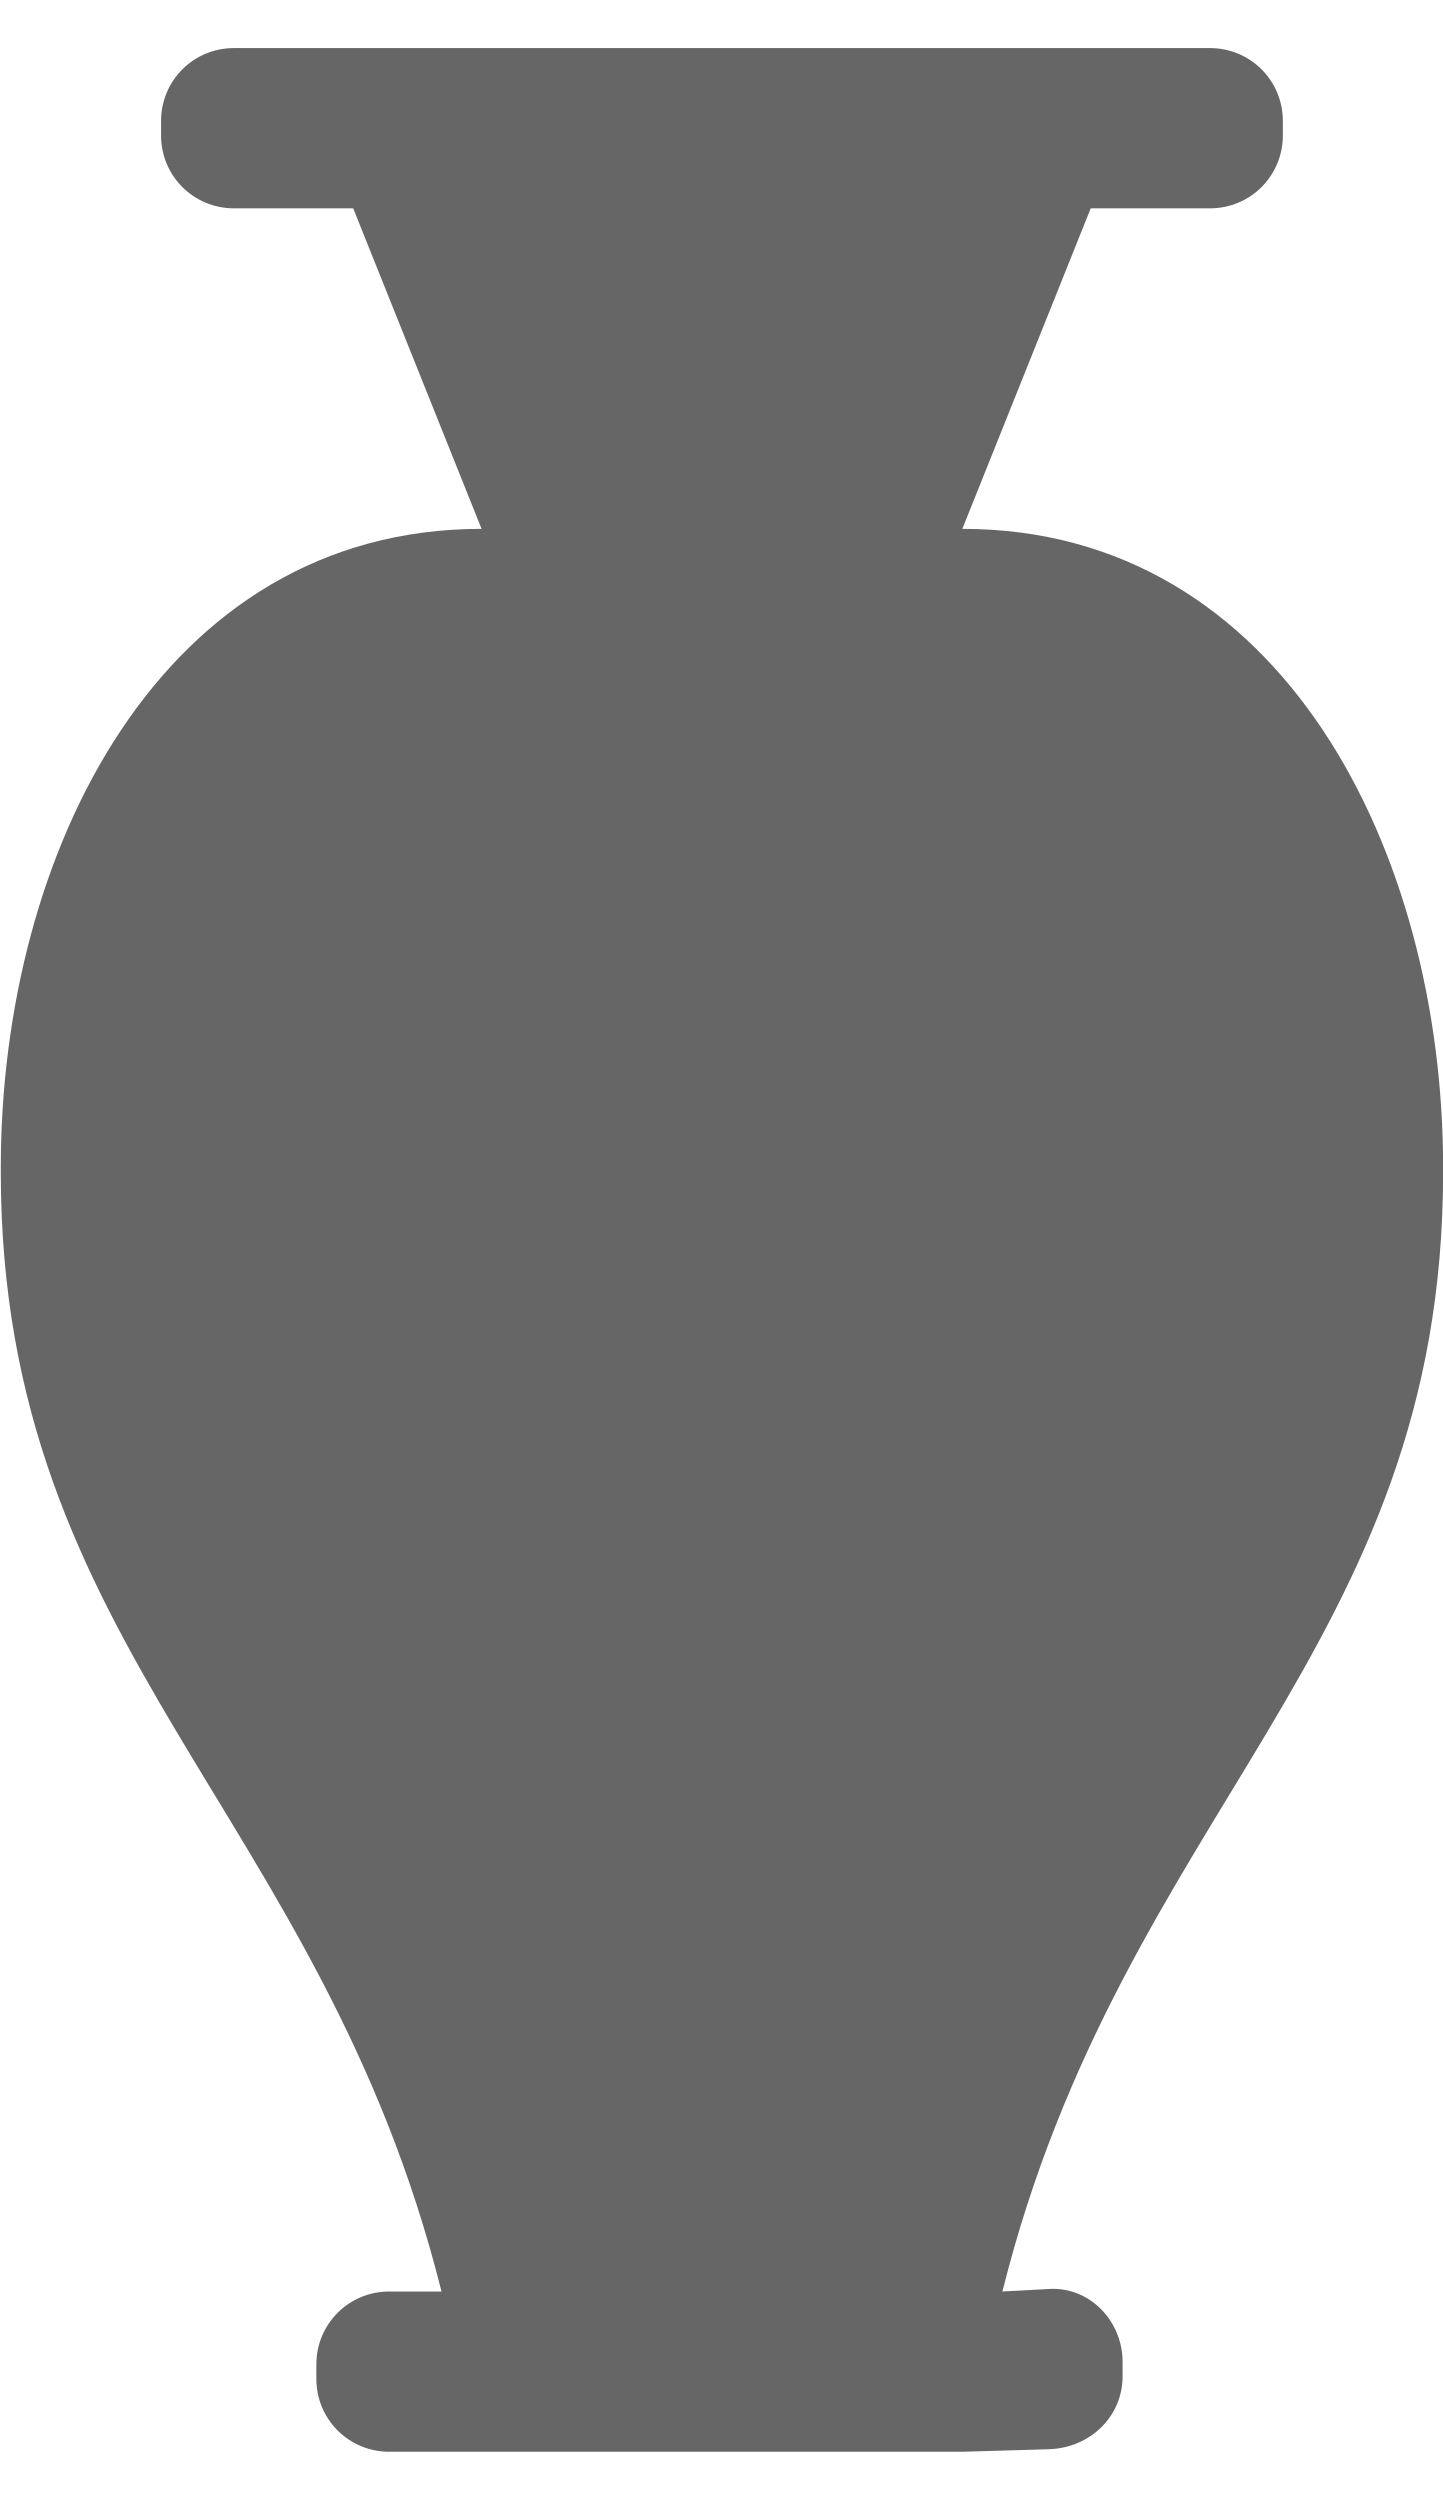
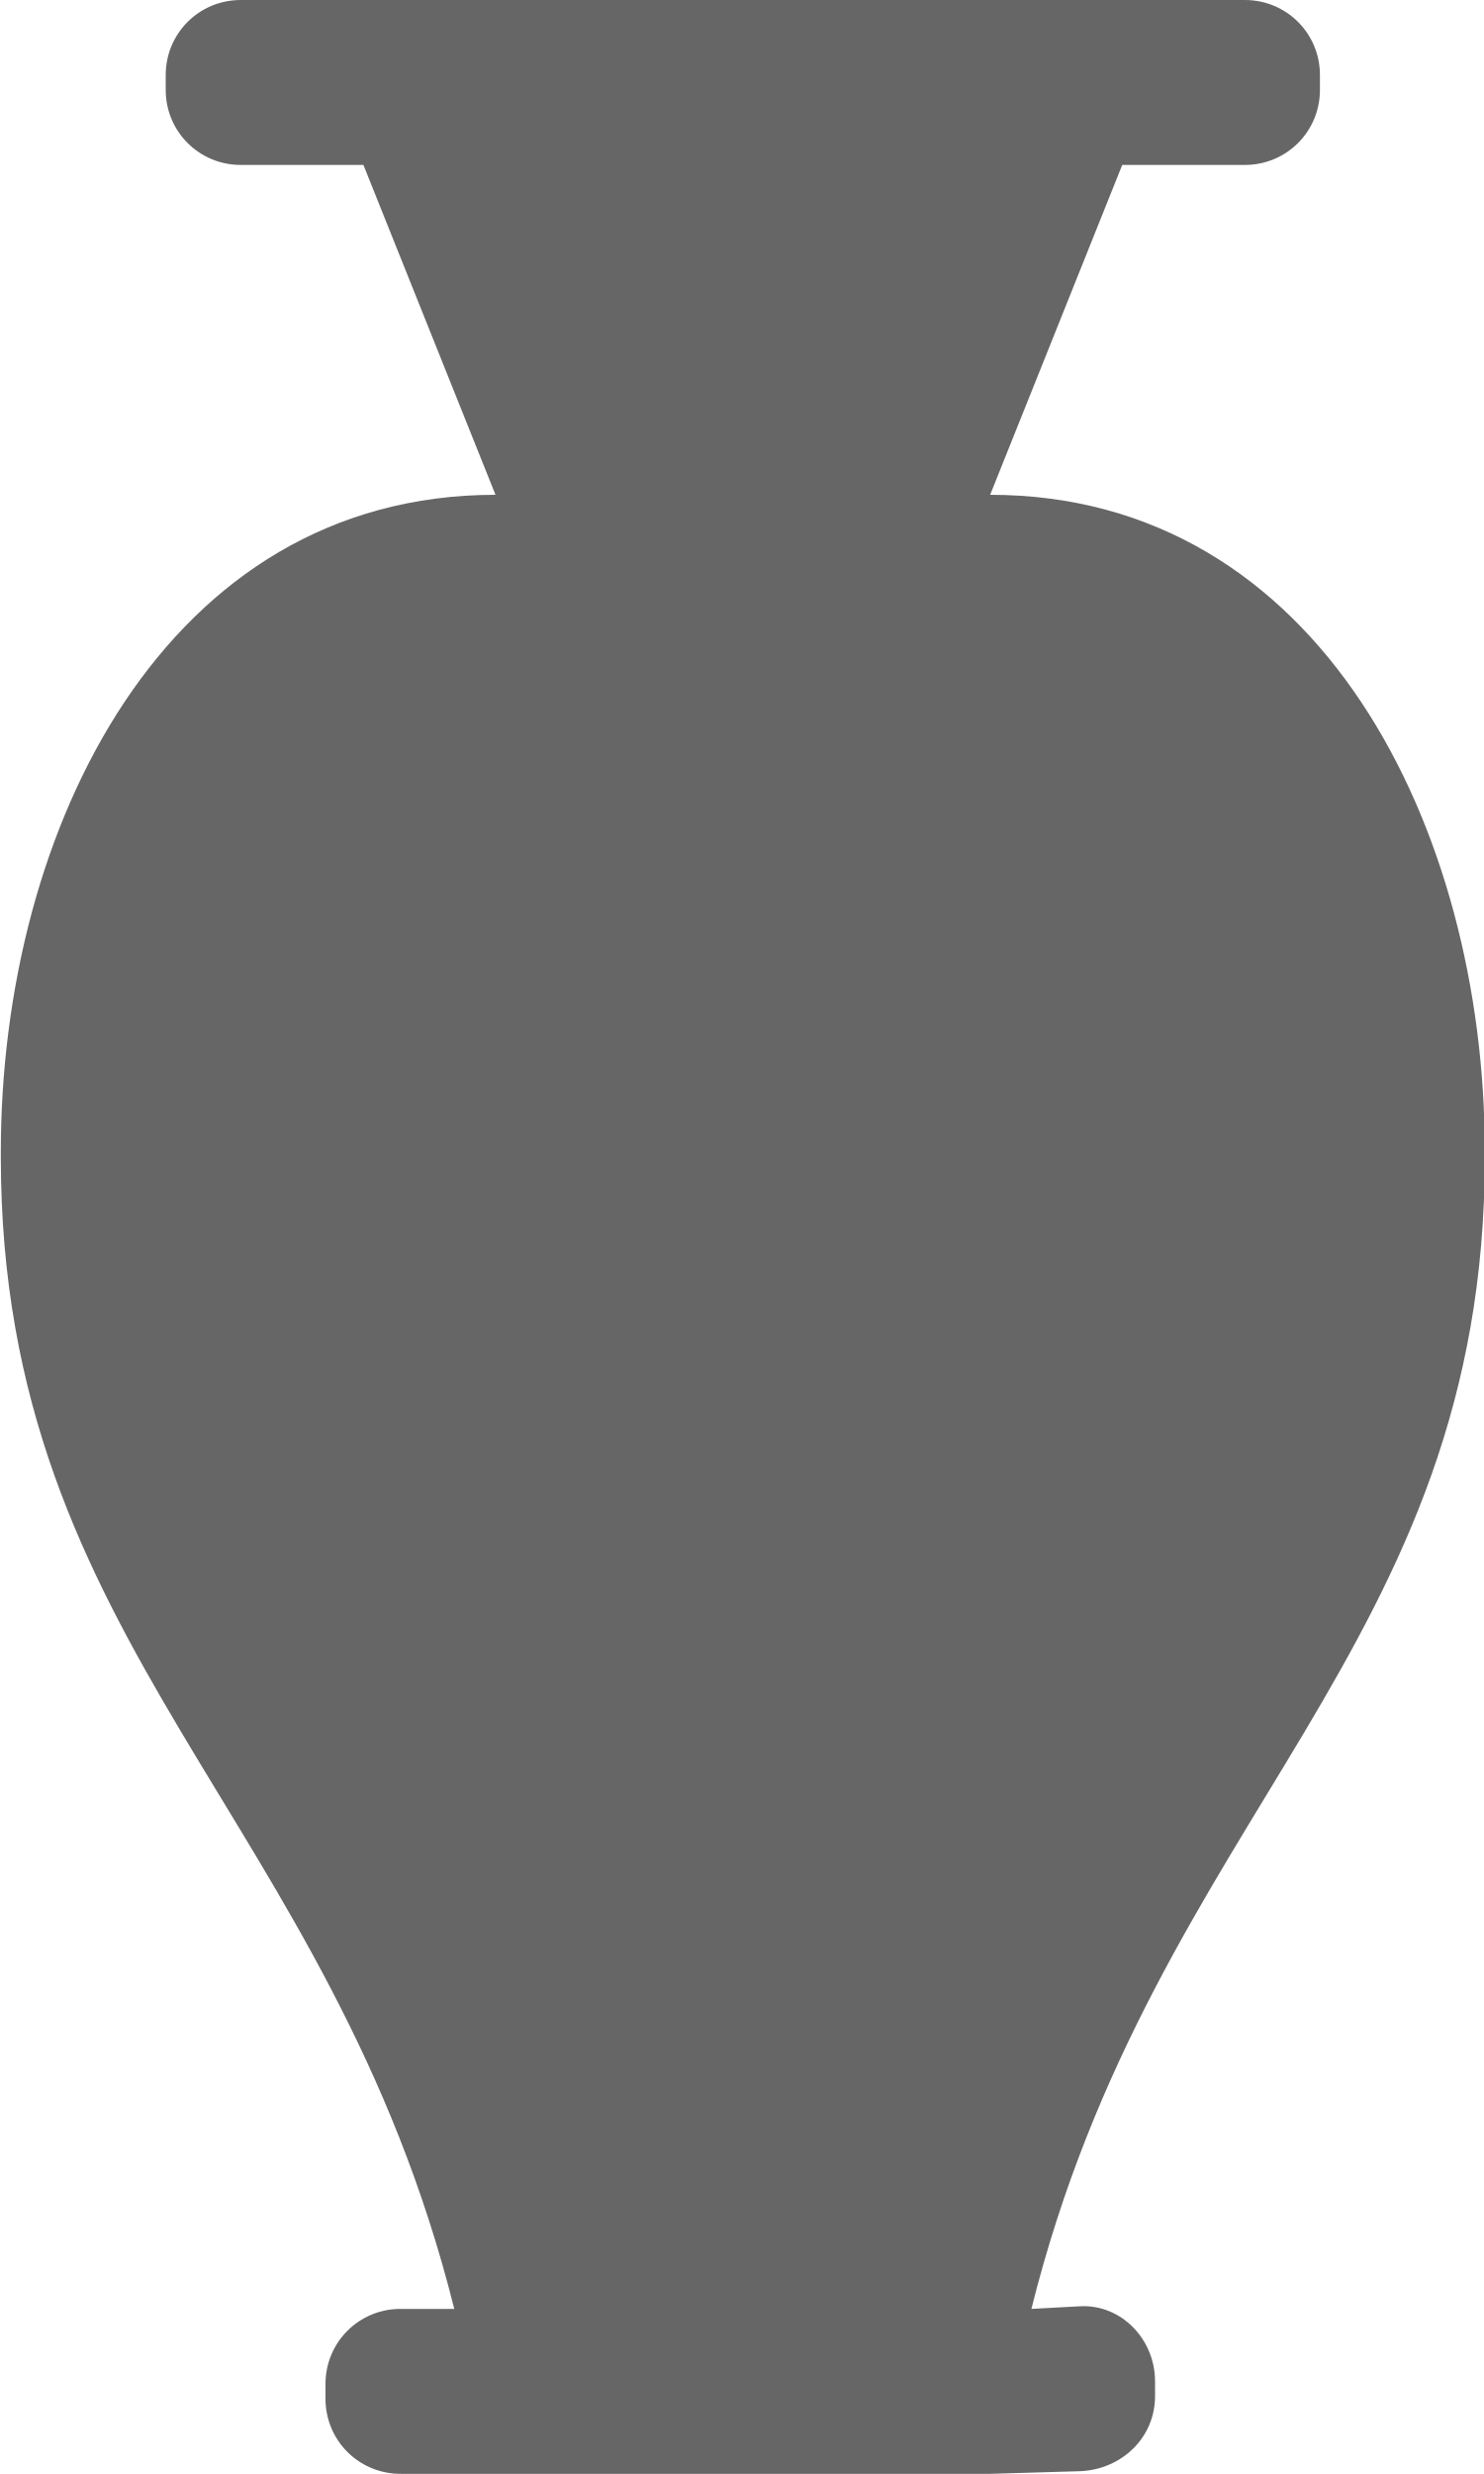
- <svg xmlns="http://www.w3.org/2000/svg" width="15" height="26" version="1.1" viewBox="0 0 9 15">
+ <svg xmlns="http://www.w3.org/2000/svg" width="18" height="30" version="1.1" viewBox="0 0 9 15">
  <g transform="translate(-124 -818.36)">
    <path fill="#666666ff" d="m125.46 818.36c-0.253 0-0.455 0.203-0.455 0.455v0.09c0 0.253 0.203 0.455 0.455 0.455h0.744l0.801 2c-2 0-3 2.022-3 3.984v0.031c0 2.984 2 3.984 2.75 6.984h-0.326c-0.253 0-0.455 0.203-0.455 0.455v0.09c0 0.253 0.203 0.455 0.455 0.455h3.576l0.545-0.016c0.252-0.01 0.455-0.203 0.455-0.455v-0.09c0-0.253-0.203-0.468-0.455-0.455l-0.295 0.016c0.75-3 2.75-4 2.75-6.984v-0.031c0-1.962-1-3.984-3-3.984l0.801-2h0.744c0.253 0 0.455-0.203 0.455-0.455v-0.09c0-0.253-0.203-0.455-0.455-0.455z" />
  </g>
</svg>
